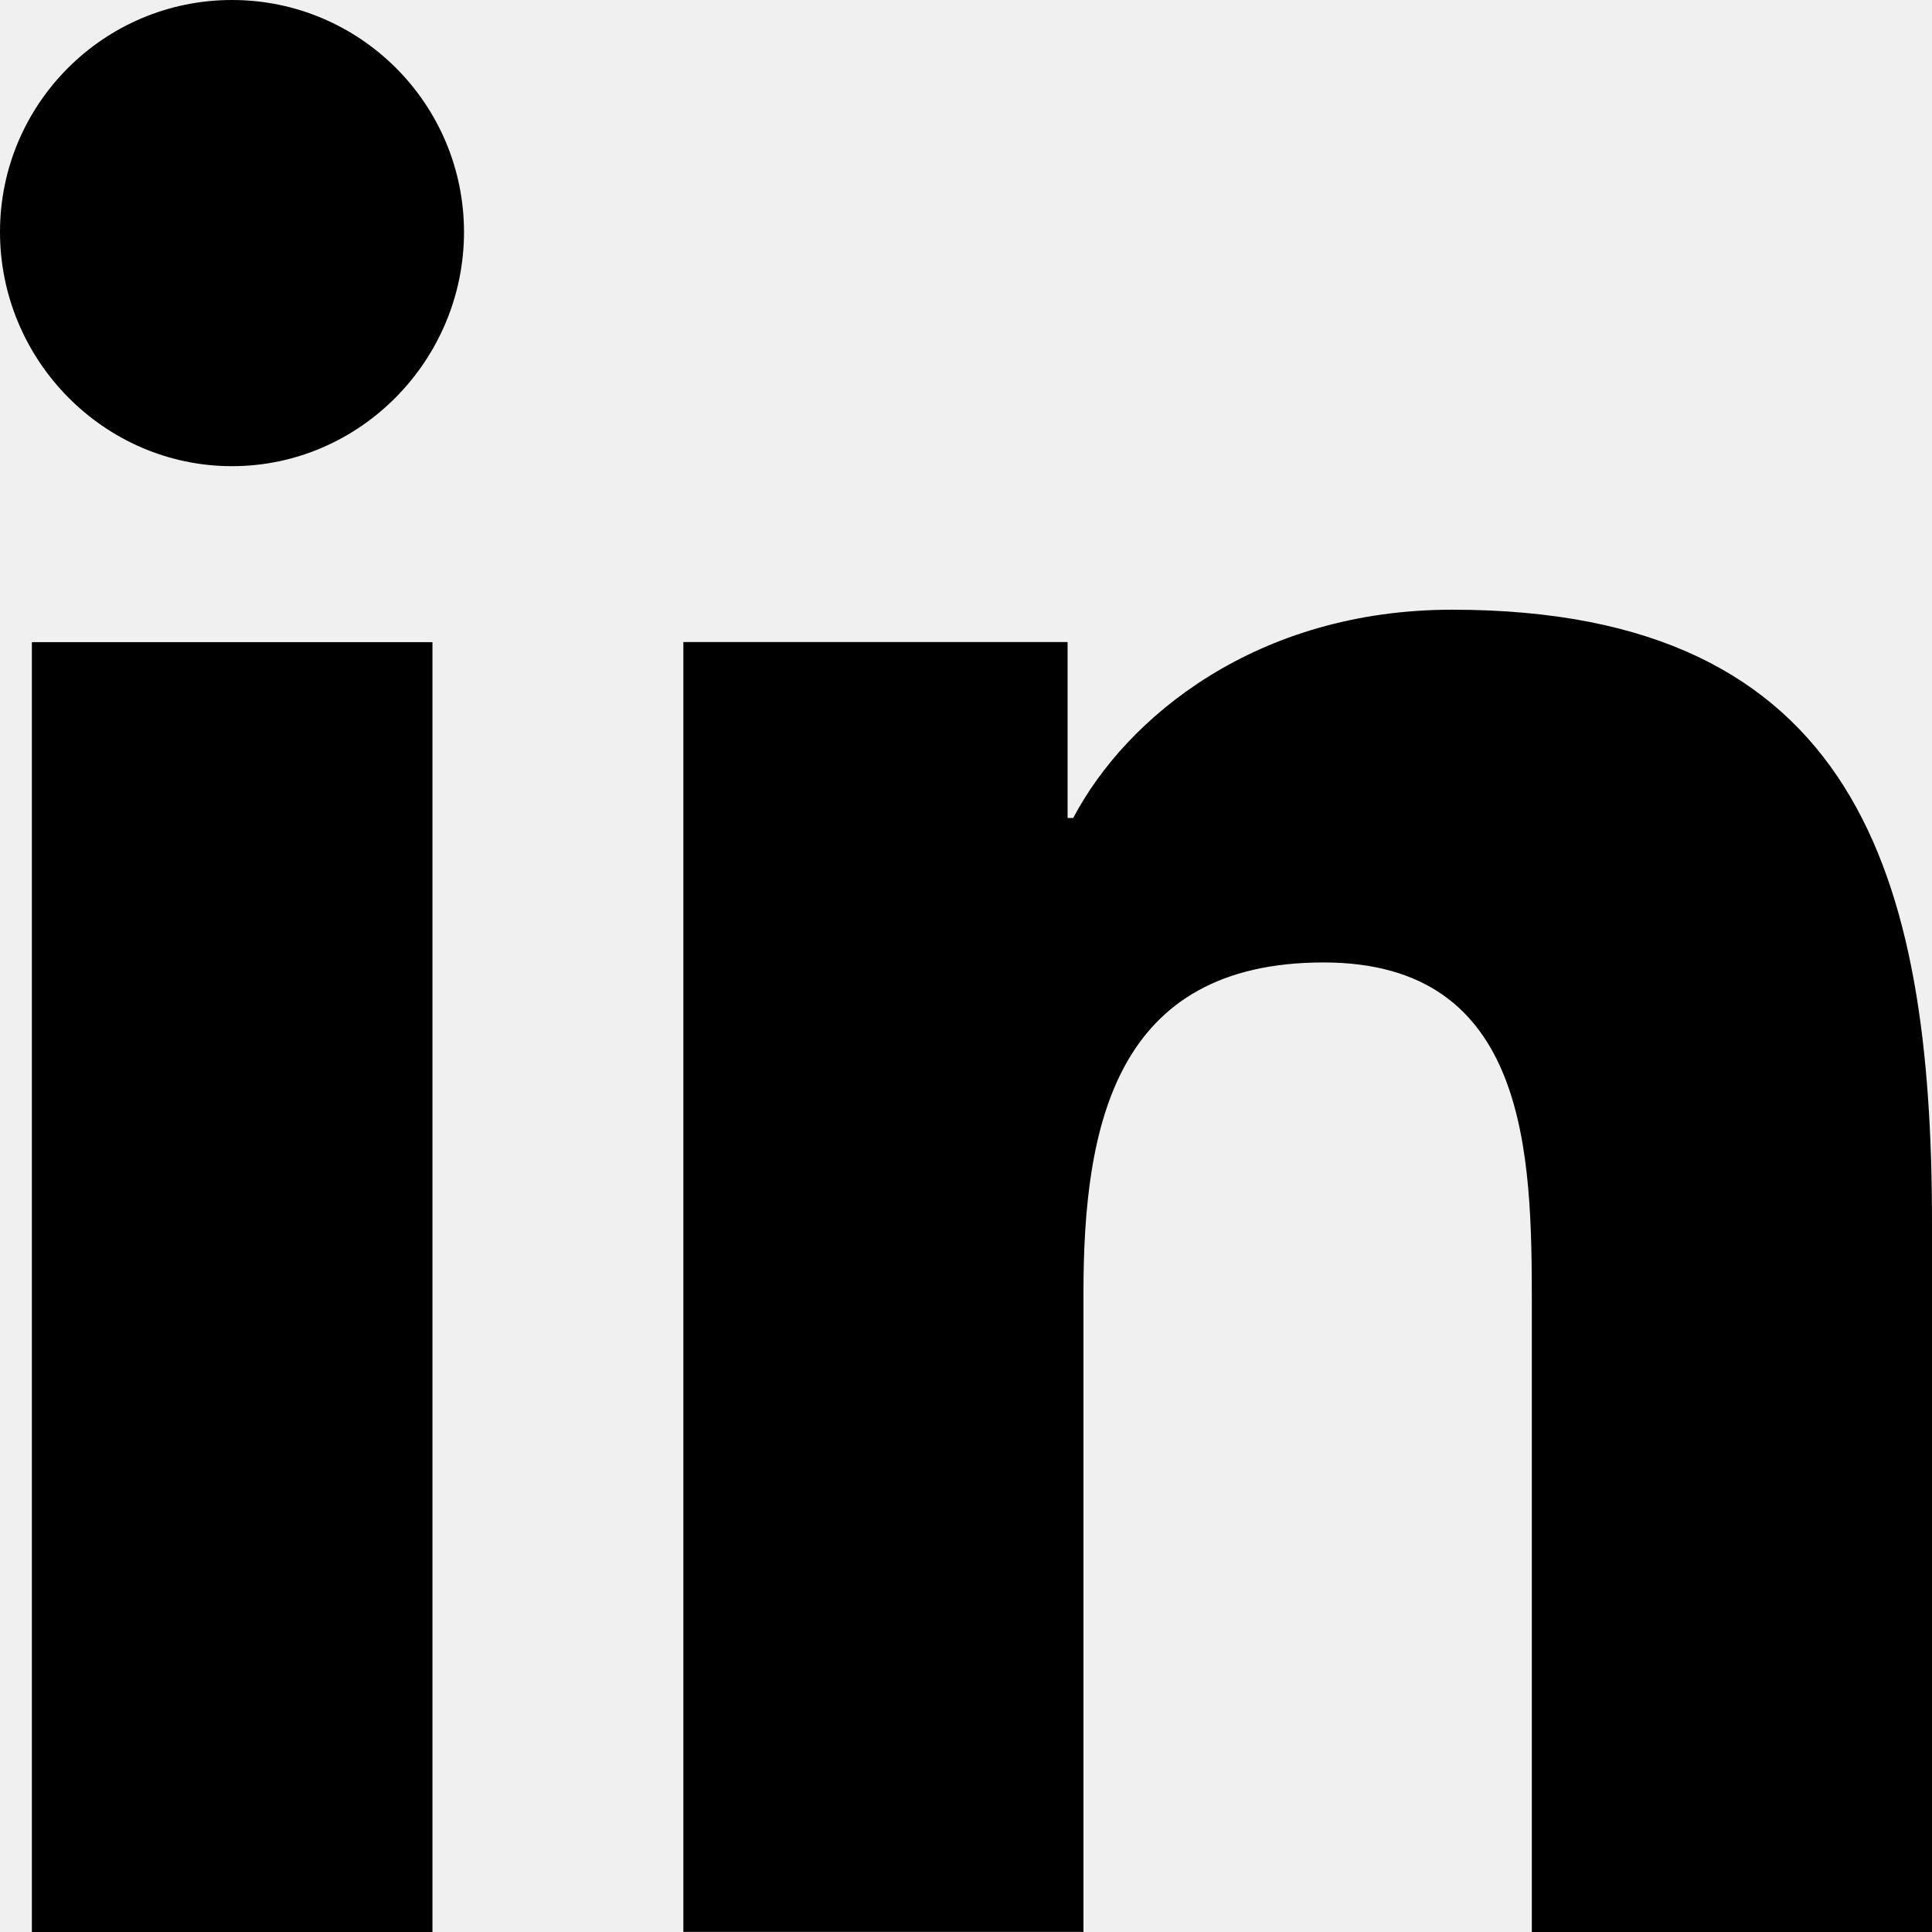
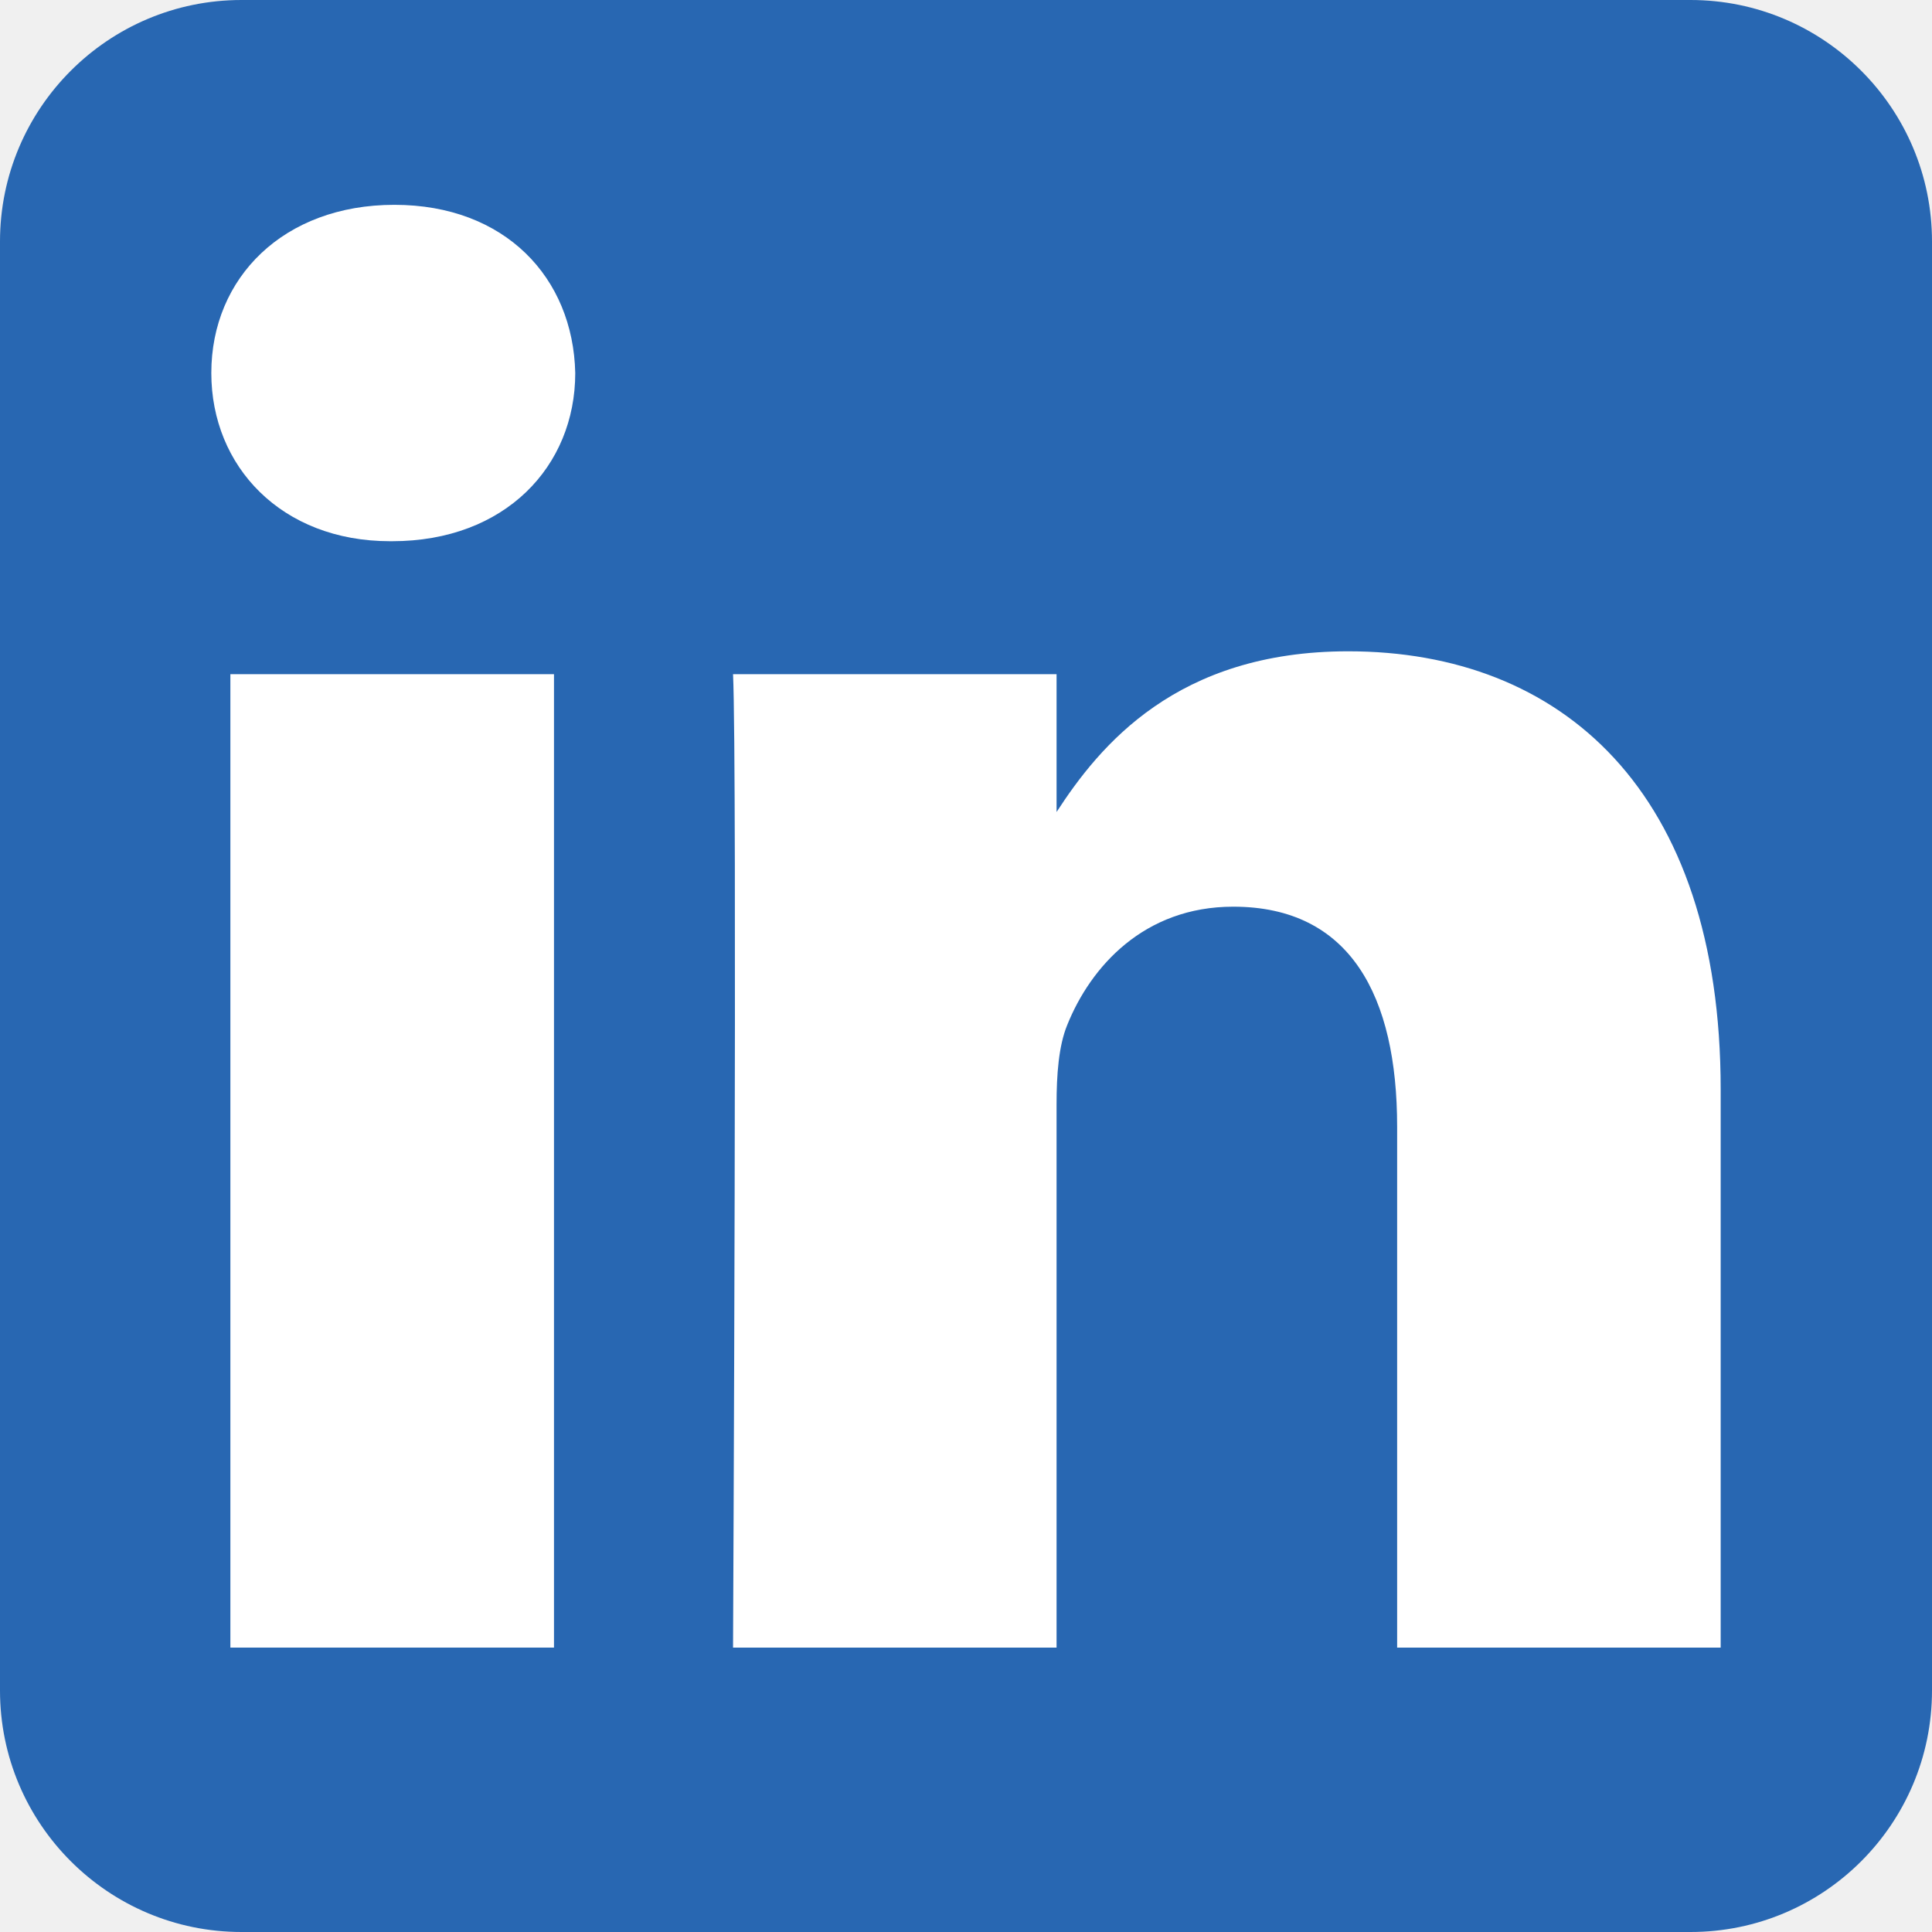
- <svg xmlns="http://www.w3.org/2000/svg" id="Bold" enable-background="new 0 0 24 24" height="512" viewBox="0 0 24 24" width="512">
-   <path d="m23.994 24v-.001h.006v-8.802c0-4.306-.927-7.623-5.961-7.623-2.42 0-4.044 1.328-4.707 2.587h-.07v-2.185h-4.773v16.023h4.97v-7.934c0-2.089.396-4.109 2.983-4.109 2.549 0 2.587 2.384 2.587 4.243v7.801z" />
-   <path d="m.396 7.977h4.976v16.023h-4.976z" />
-   <path d="m2.882 0c-1.591 0-2.882 1.291-2.882 2.882s1.291 2.909 2.882 2.909 2.882-1.318 2.882-2.909c-.001-1.591-1.292-2.882-2.882-2.882z" />
+ <svg xmlns="http://www.w3.org/2000/svg" height="100%" style="fill-rule:evenodd;clip-rule:evenodd;stroke-linejoin:round;stroke-miterlimit:2;" version="1.1" viewBox="0 0 512 512" width="100%" xml:space="preserve">
+   <g id="g5891">
+     <path d="M512,64c0,-35.323 -28.677,-64 -64,-64l-384,0c-35.323,0 -64,28.677 -64,64l0,384c0,35.323 28.677,64 64,64l384,0c35.323,0 64,-28.677 64,-64l0,-384Z" id="background" style="fill:#2867b2;" />
+     <g id="shapes">
+       <rect height="257.962" id="rect11" style="fill:#fff;" width="85.76" x="61.053" y="178.667" />
+       <path d="M104.512,54.28c-29.341,0 -48.512,19.29 -48.512,44.573c0,24.752 18.588,44.574 47.377,44.574l0.554,0c29.903,0 48.516,-19.822 48.516,-44.574c-0.555,-25.283 -18.611,-44.573 -47.935,-44.573Z" id="path13-0" style="fill:#fff;fill-rule:nonzero;" />
+       <path d="M357.278,172.601c-45.49,0 -65.866,25.017 -77.276,42.589l0,-36.523l-85.738,0c1.137,24.197 0,257.961 0,257.961l85.737,0l0,-144.064c0,-7.711 0.554,-15.42 2.827,-20.931c6.188,-15.4 20.305,-31.352 43.993,-31.352c31.012,0 43.436,23.664 43.436,58.327l0,138.02l85.741,0l0,-147.93c0,-79.237 -42.305,-116.097 -98.72,-116.097Z" id="path15" style="fill:#fff;fill-rule:nonzero;" />
+     </g>
+   </g>
</svg>
